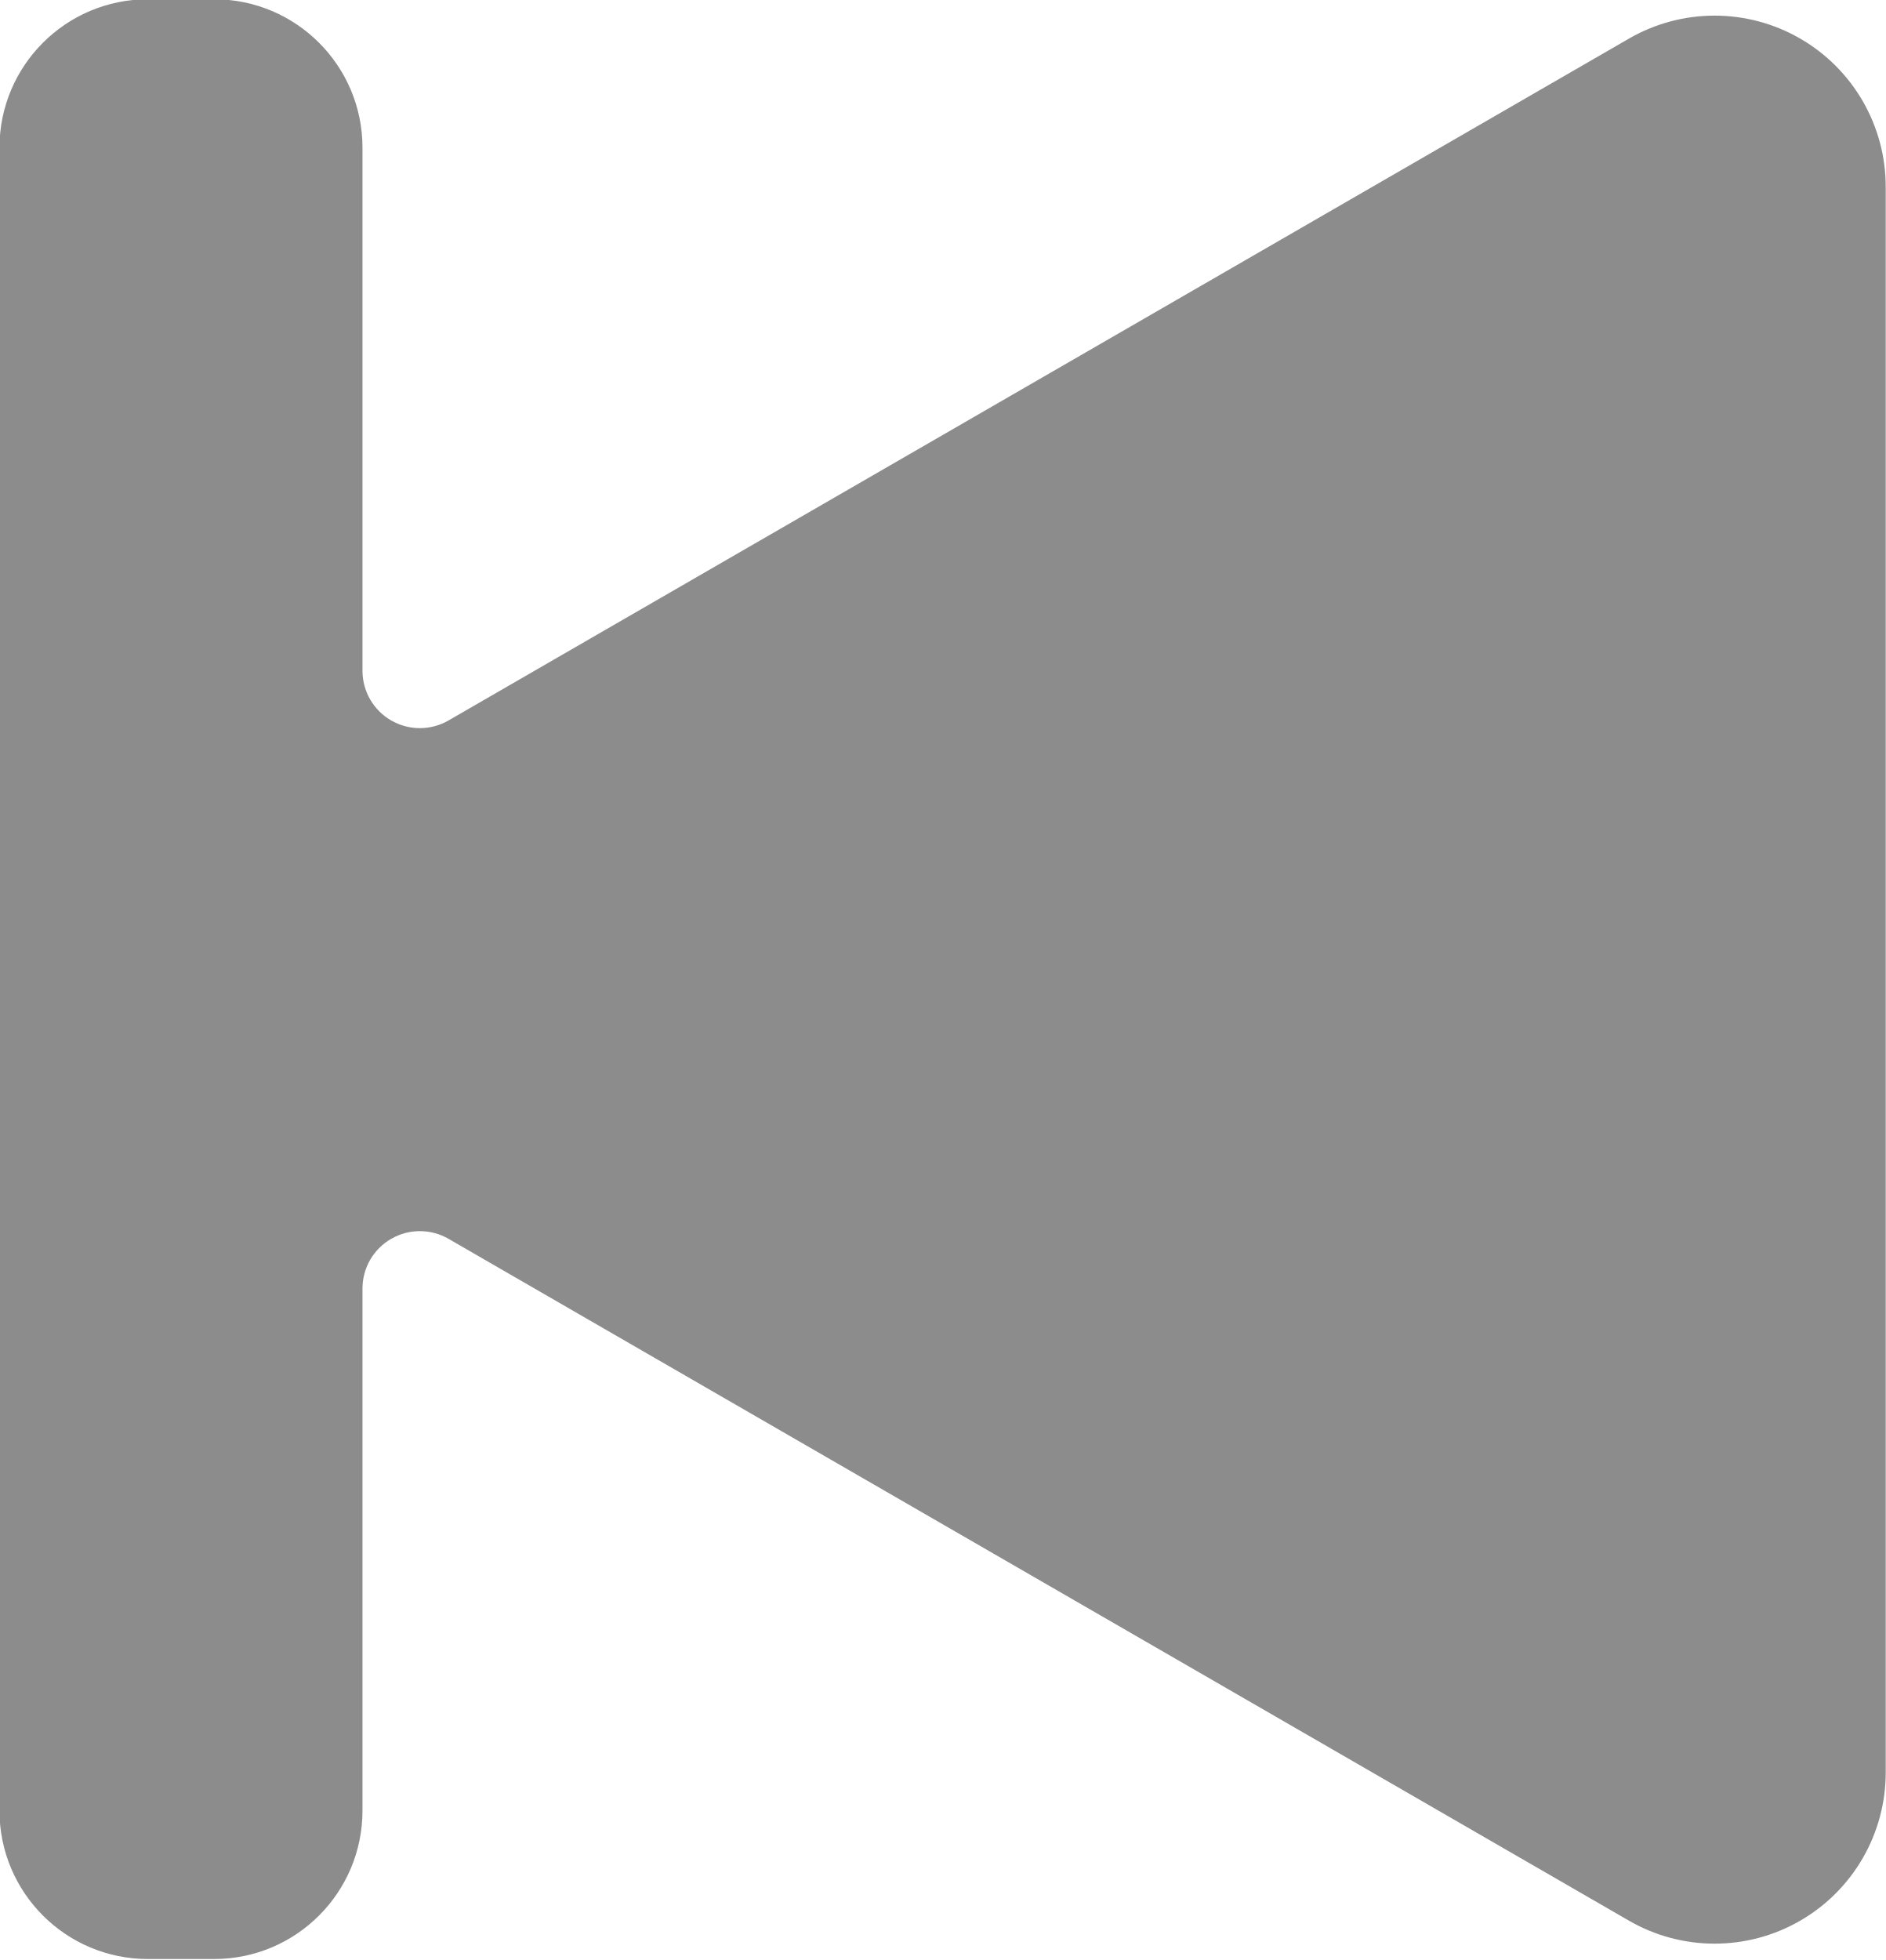
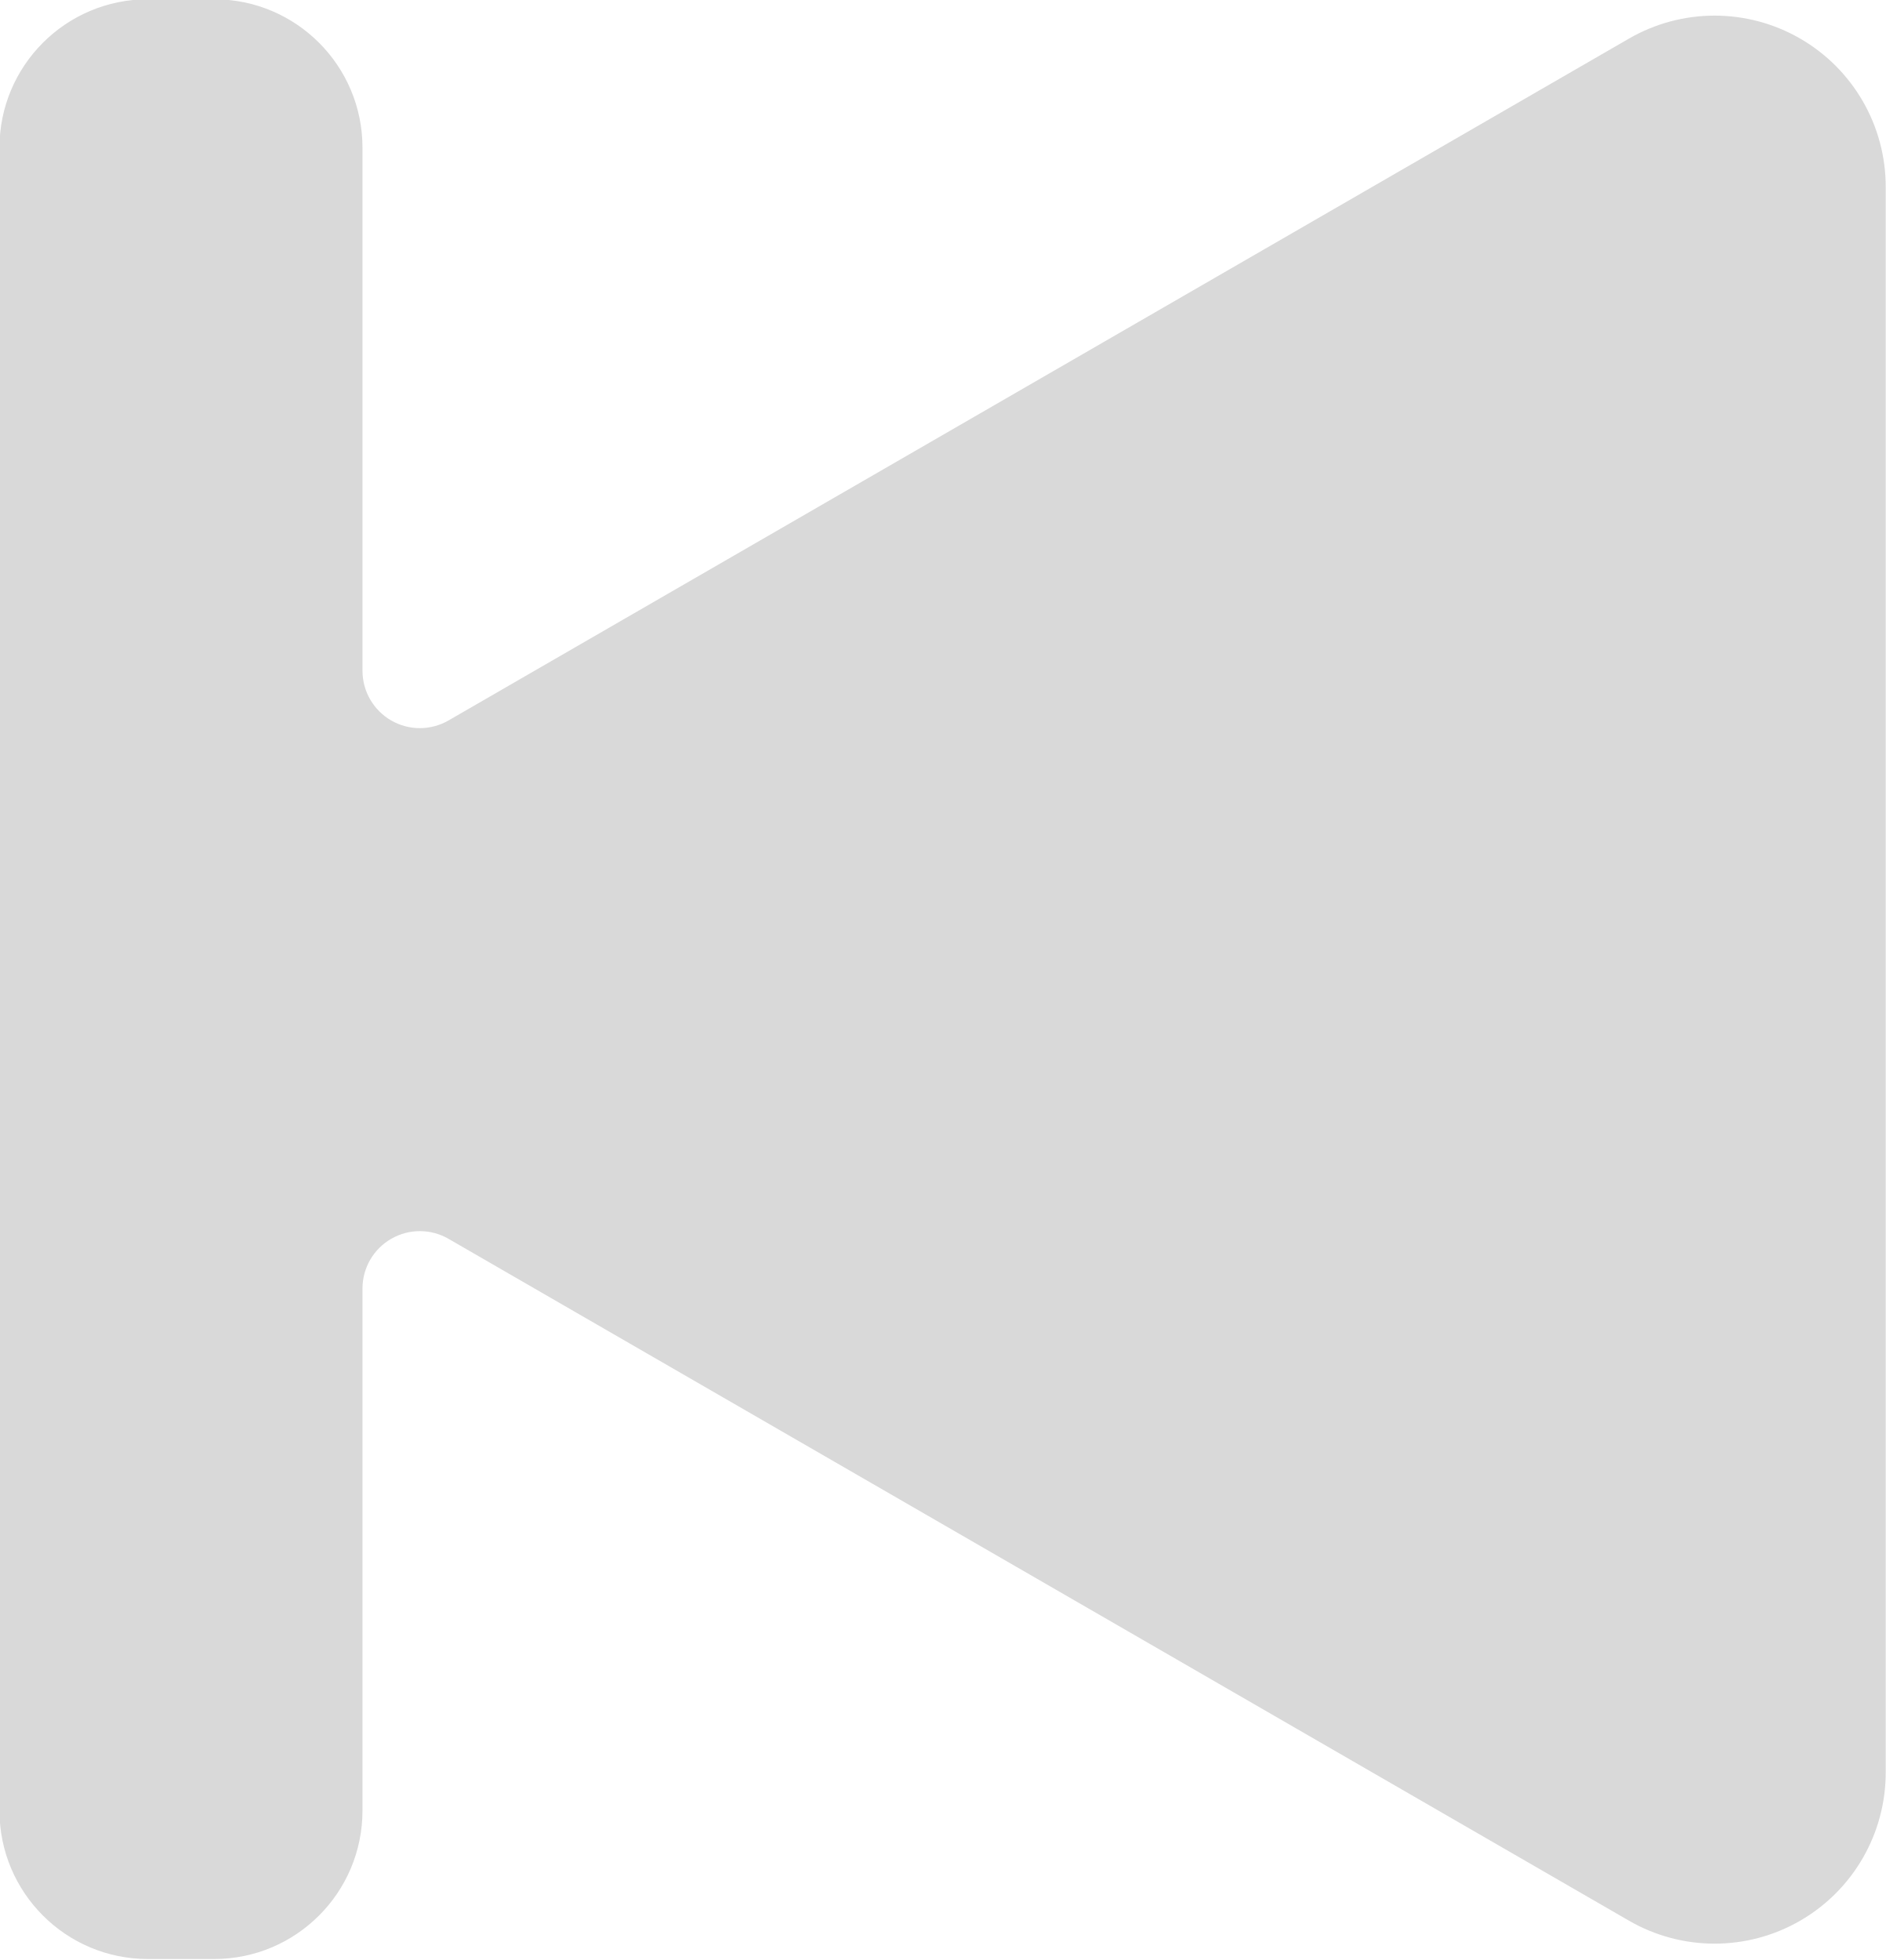
<svg xmlns="http://www.w3.org/2000/svg" width="2.598mm" height="2.7mm" viewBox="0 0 2.598 2.7" version="1.1" id="svg1" xml:space="preserve">
  <defs id="defs1" />
  <g id="layer1" transform="translate(-80.89024,-90.4875)">
-     <path id="path2-04-8" style="fill:#8c8c8c;fill-opacity:1;stroke:none;stroke-width:2;stroke-linecap:round;stroke-dasharray:none;stroke-opacity:1" d="m 72.437,96.023 v 1.601 a 0.173,0.173 30.006 0 0 0.26,0.15 l 1.193,-0.689 a 0.058,0.058 30.006 0 1 0.087,0.05 v 0.528 a 0.15,0.15 45 0 0 0.15,0.15 l 0.067,0 a 0.15,0.15 135 0 0 0.15,-0.15 v -0.84 -0.841 a 0.15,0.15 45 0 0 -0.15,-0.15 h -0.067 a 0.15,0.15 135 0 0 -0.15,0.15 v 0.529 a 0.058,0.058 150 0 1 -0.087,0.05 l -1.193,-0.689 a 0.173,0.173 150 0 0 -0.26,0.15 z" transform="matrix(-1.36277,0,0,1.36277,182.2033,-40.11047)" />
+     <path id="path2-04-8" style="fill:#d9d9d9;fill-opacity:1;stroke:none;stroke-width:2;stroke-linecap:round;stroke-dasharray:none;stroke-opacity:1" d="m 72.437,96.023 v 1.601 a 0.173,0.173 30.006 0 0 0.26,0.15 l 1.193,-0.689 a 0.058,0.058 30.006 0 1 0.087,0.05 v 0.528 a 0.15,0.15 45 0 0 0.15,0.15 l 0.067,0 a 0.15,0.15 135 0 0 0.15,-0.15 v -0.84 -0.841 a 0.15,0.15 45 0 0 -0.15,-0.15 h -0.067 a 0.15,0.15 135 0 0 -0.15,0.15 v 0.529 a 0.058,0.058 150 0 1 -0.087,0.05 l -1.193,-0.689 a 0.173,0.173 150 0 0 -0.26,0.15 z" transform="matrix(-1.36277,0,0,1.36277,182.2033,-40.11047)" />
  </g>
</svg>
